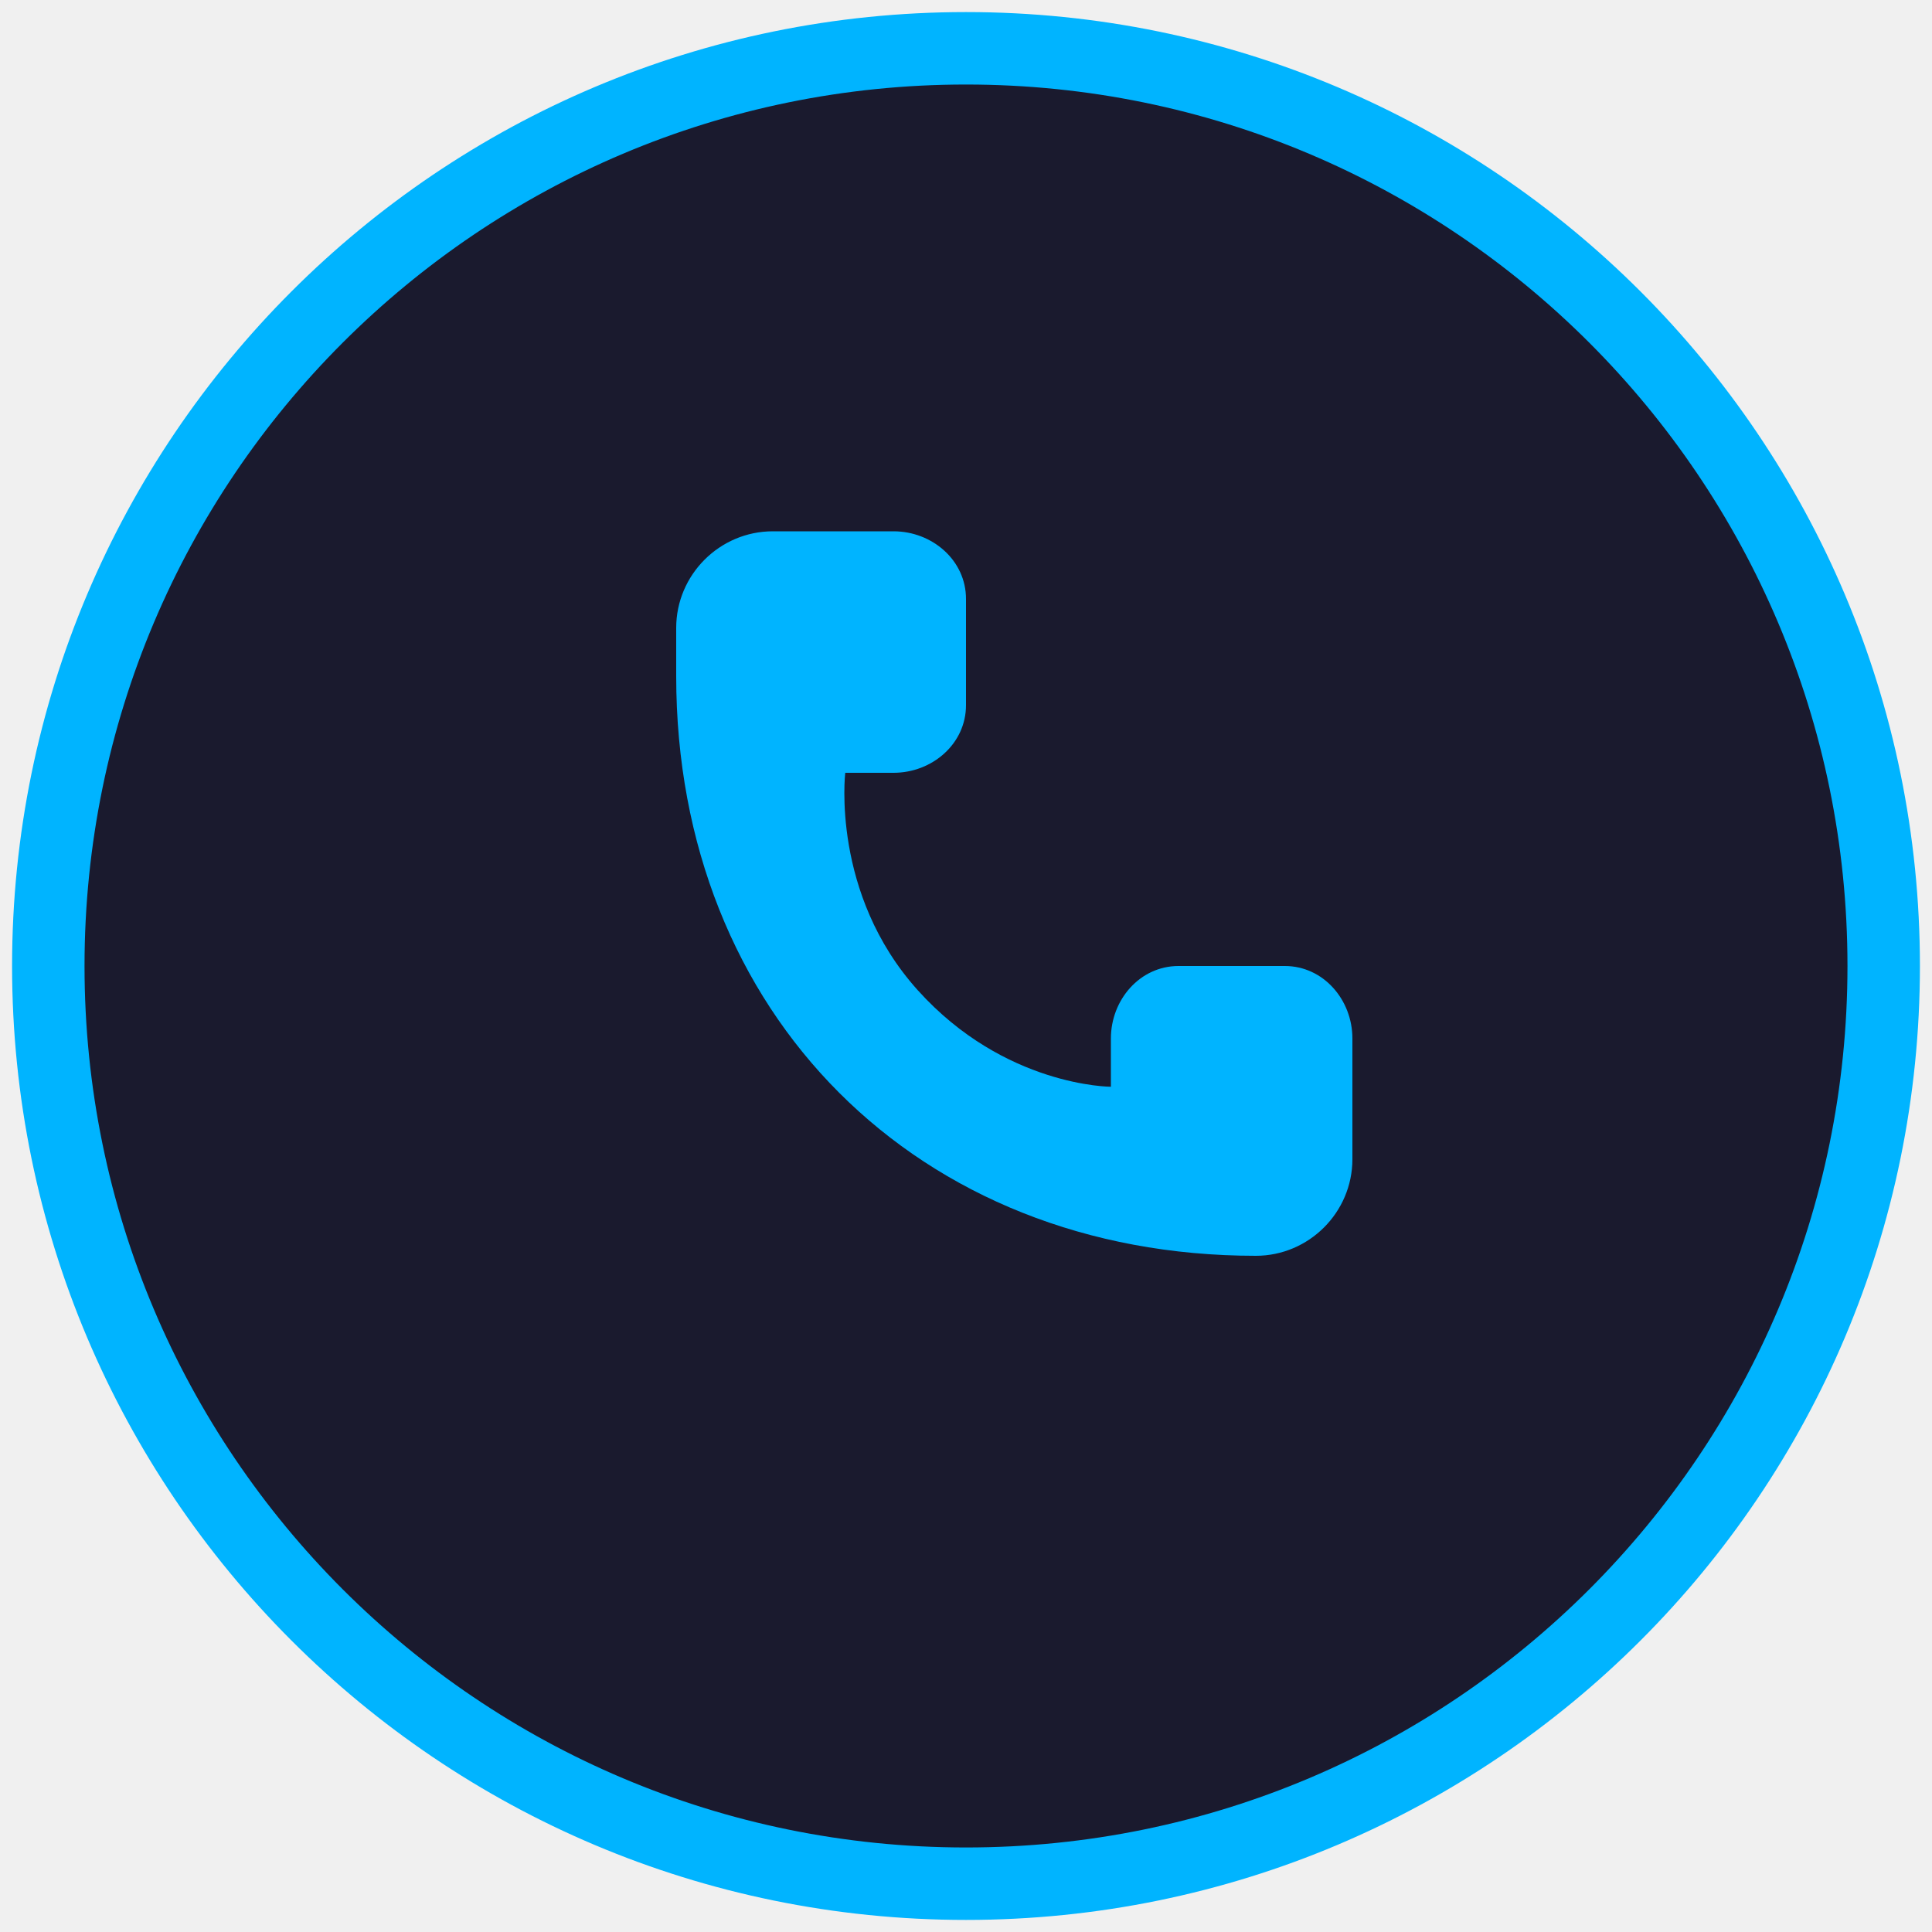
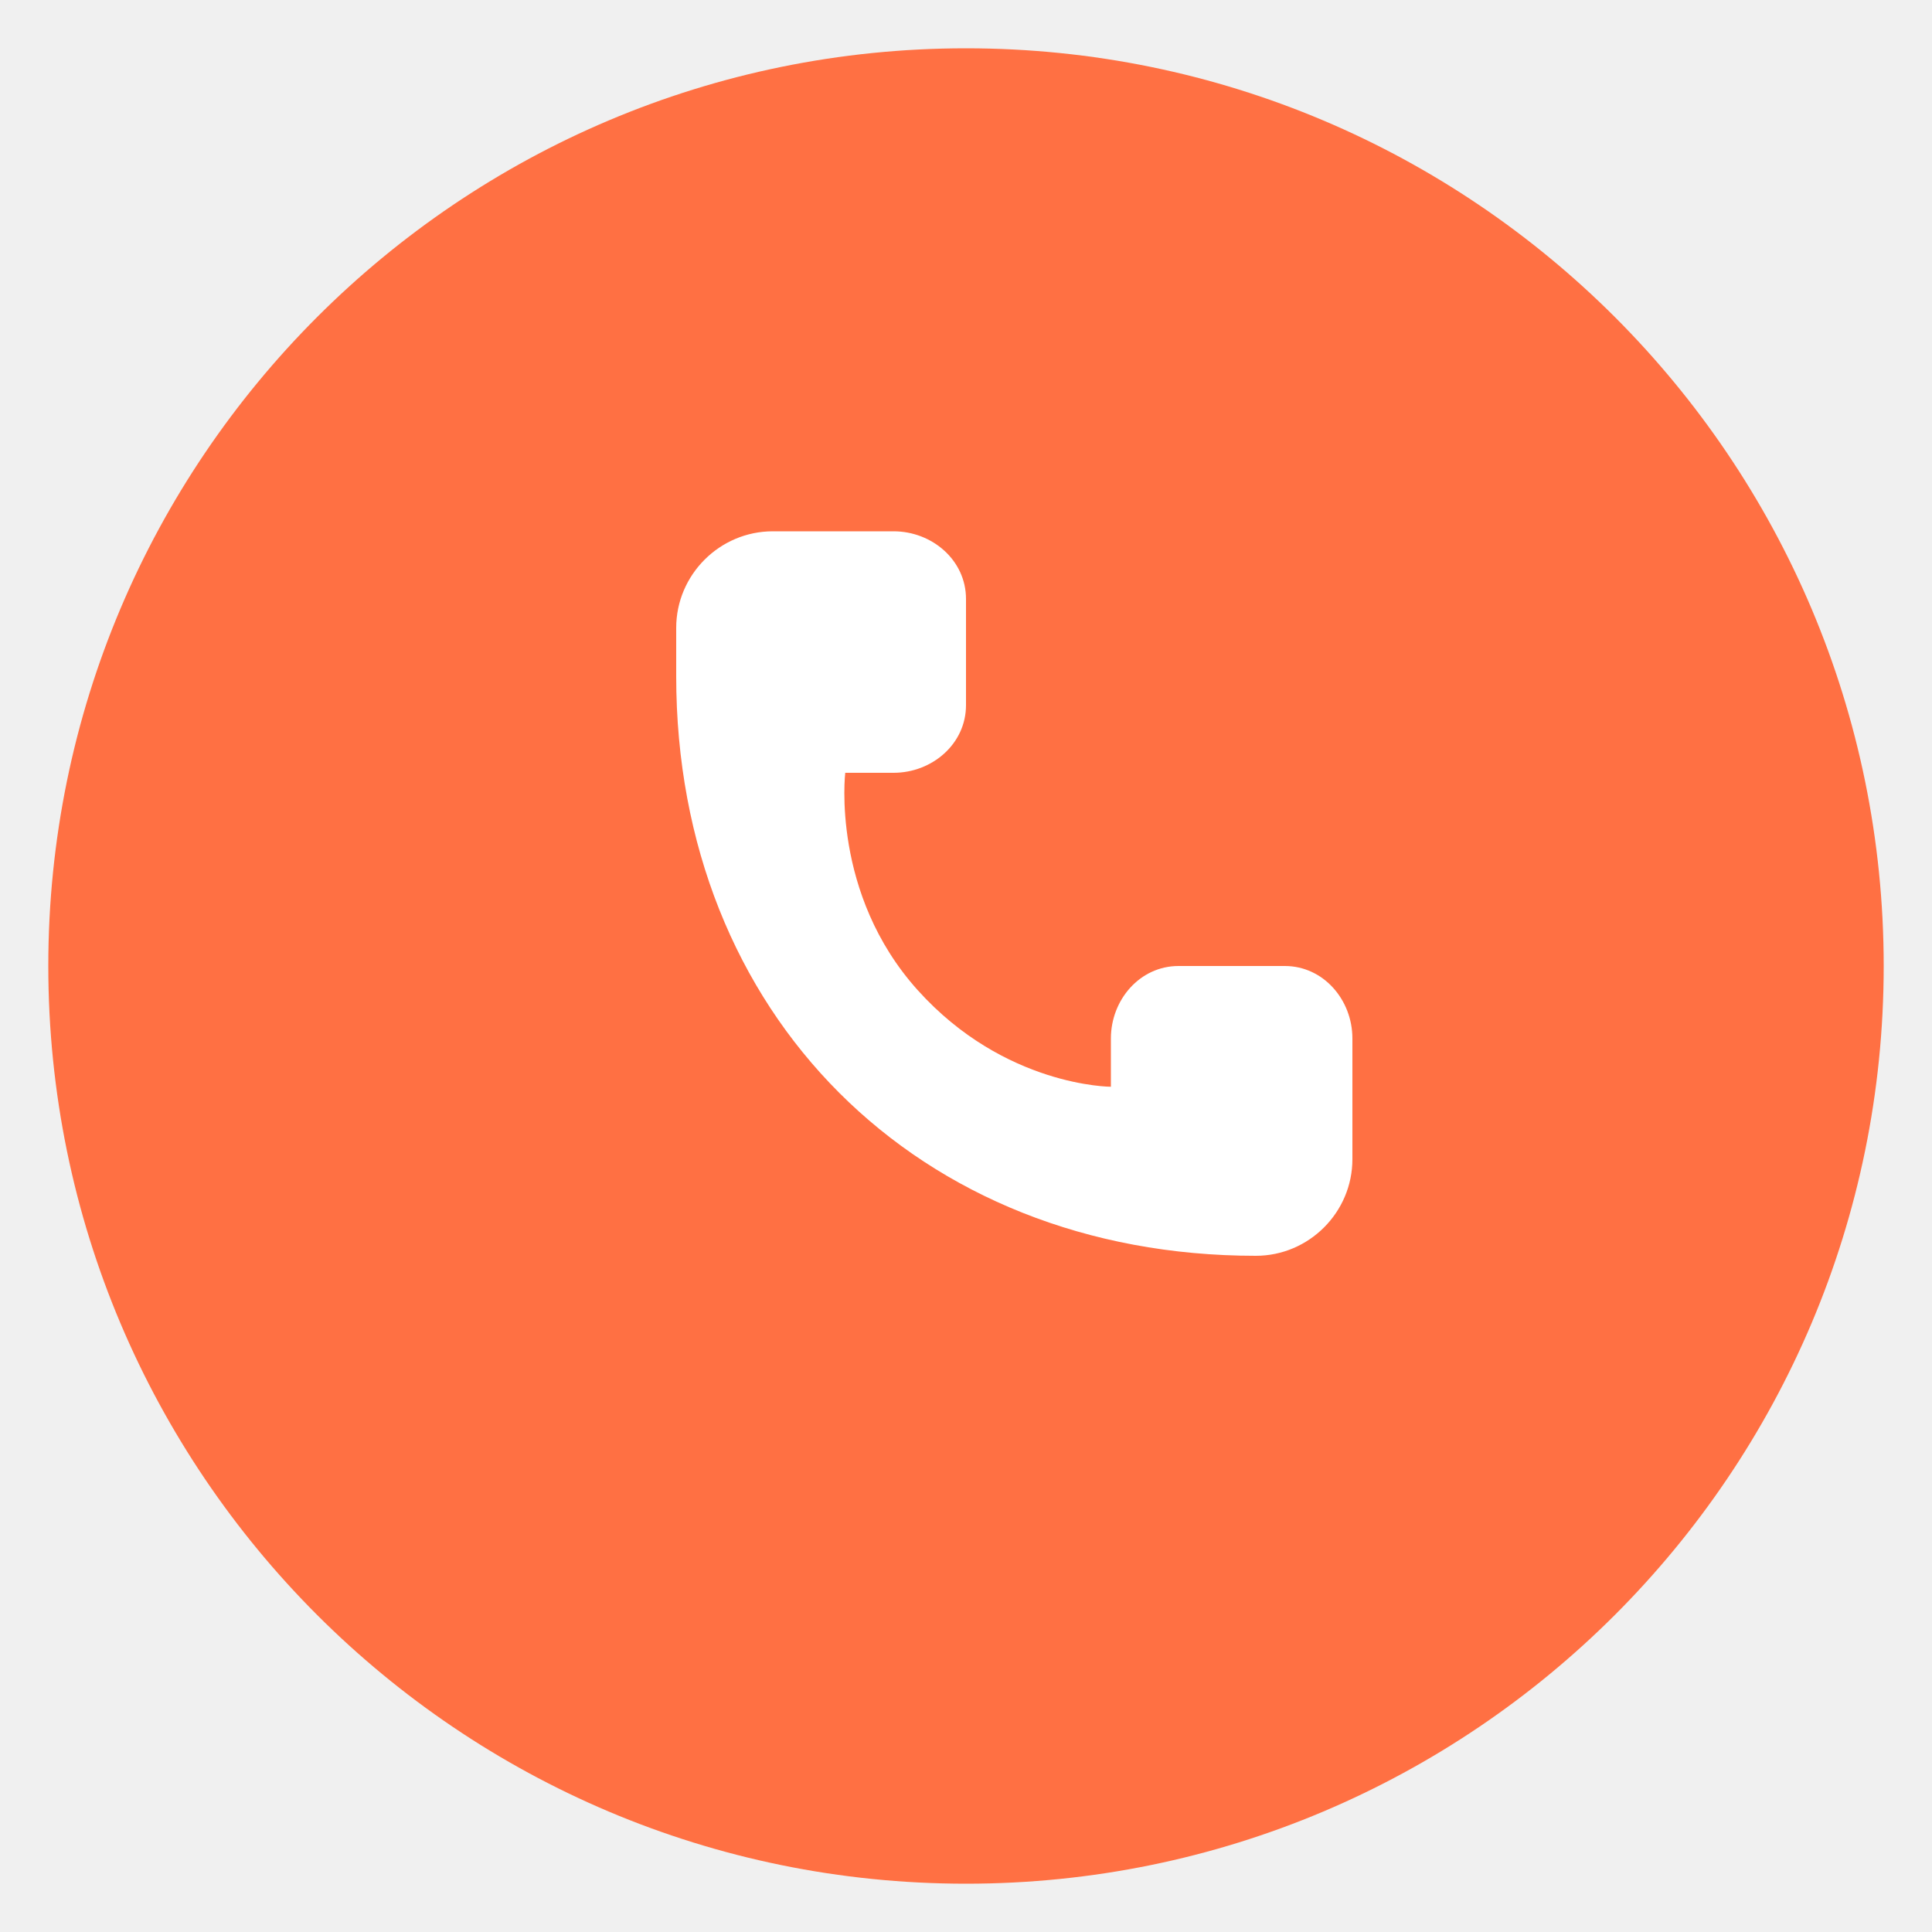
<svg xmlns="http://www.w3.org/2000/svg" viewBox="0 0 40 40" width="40" height="40">
-   <circle cx="20" cy="20" r="19" fill="#1a1a2e" stroke="#00b4ff" stroke-width="1.5" />
-   <path d="M 14 13            C 14 11.9 14.9 11 16 11            L 18.5 11            C 19.3 11 20 11.6 20 12.4            L 20 14.6            C 20 15.4 19.3 16 18.5 16            L 17.5 16            C 17.5 16 17.2 18.5 19 20.5            C 20.8 22.5 23 22.5 23 22.5            L 23 21.5            C 23 20.7 23.6 20 24.4 20            L 26.6 20            C 27.4 20 28 20.7 28 21.5            L 28 24            C 28 25.1 27.1 26 26 26            C 19 26 14 21 14 14 Z" fill="#00b4ff" />
+   <circle cx="20" cy="20" r="19" fill="#ff7043" />
+   <path d="M 14 13            C 14 11.9 14.9 11 16 11            L 18.5 11            C 19.3 11 20 11.6 20 12.4            L 20 14.6            C 20 15.4 19.3 16 18.5 16            L 17.5 16            C 17.5 16 17.2 18.5 19 20.5            C 20.8 22.5 23 22.5 23 22.5            L 23 21.5            C 23 20.7 23.6 20 24.4 20            L 26.6 20            C 27.4 20 28 20.7 28 21.5            L 28 24            C 28 25.1 27.1 26 26 26            C 19 26 14 21 14 14 Z" fill="white" />
</svg>
